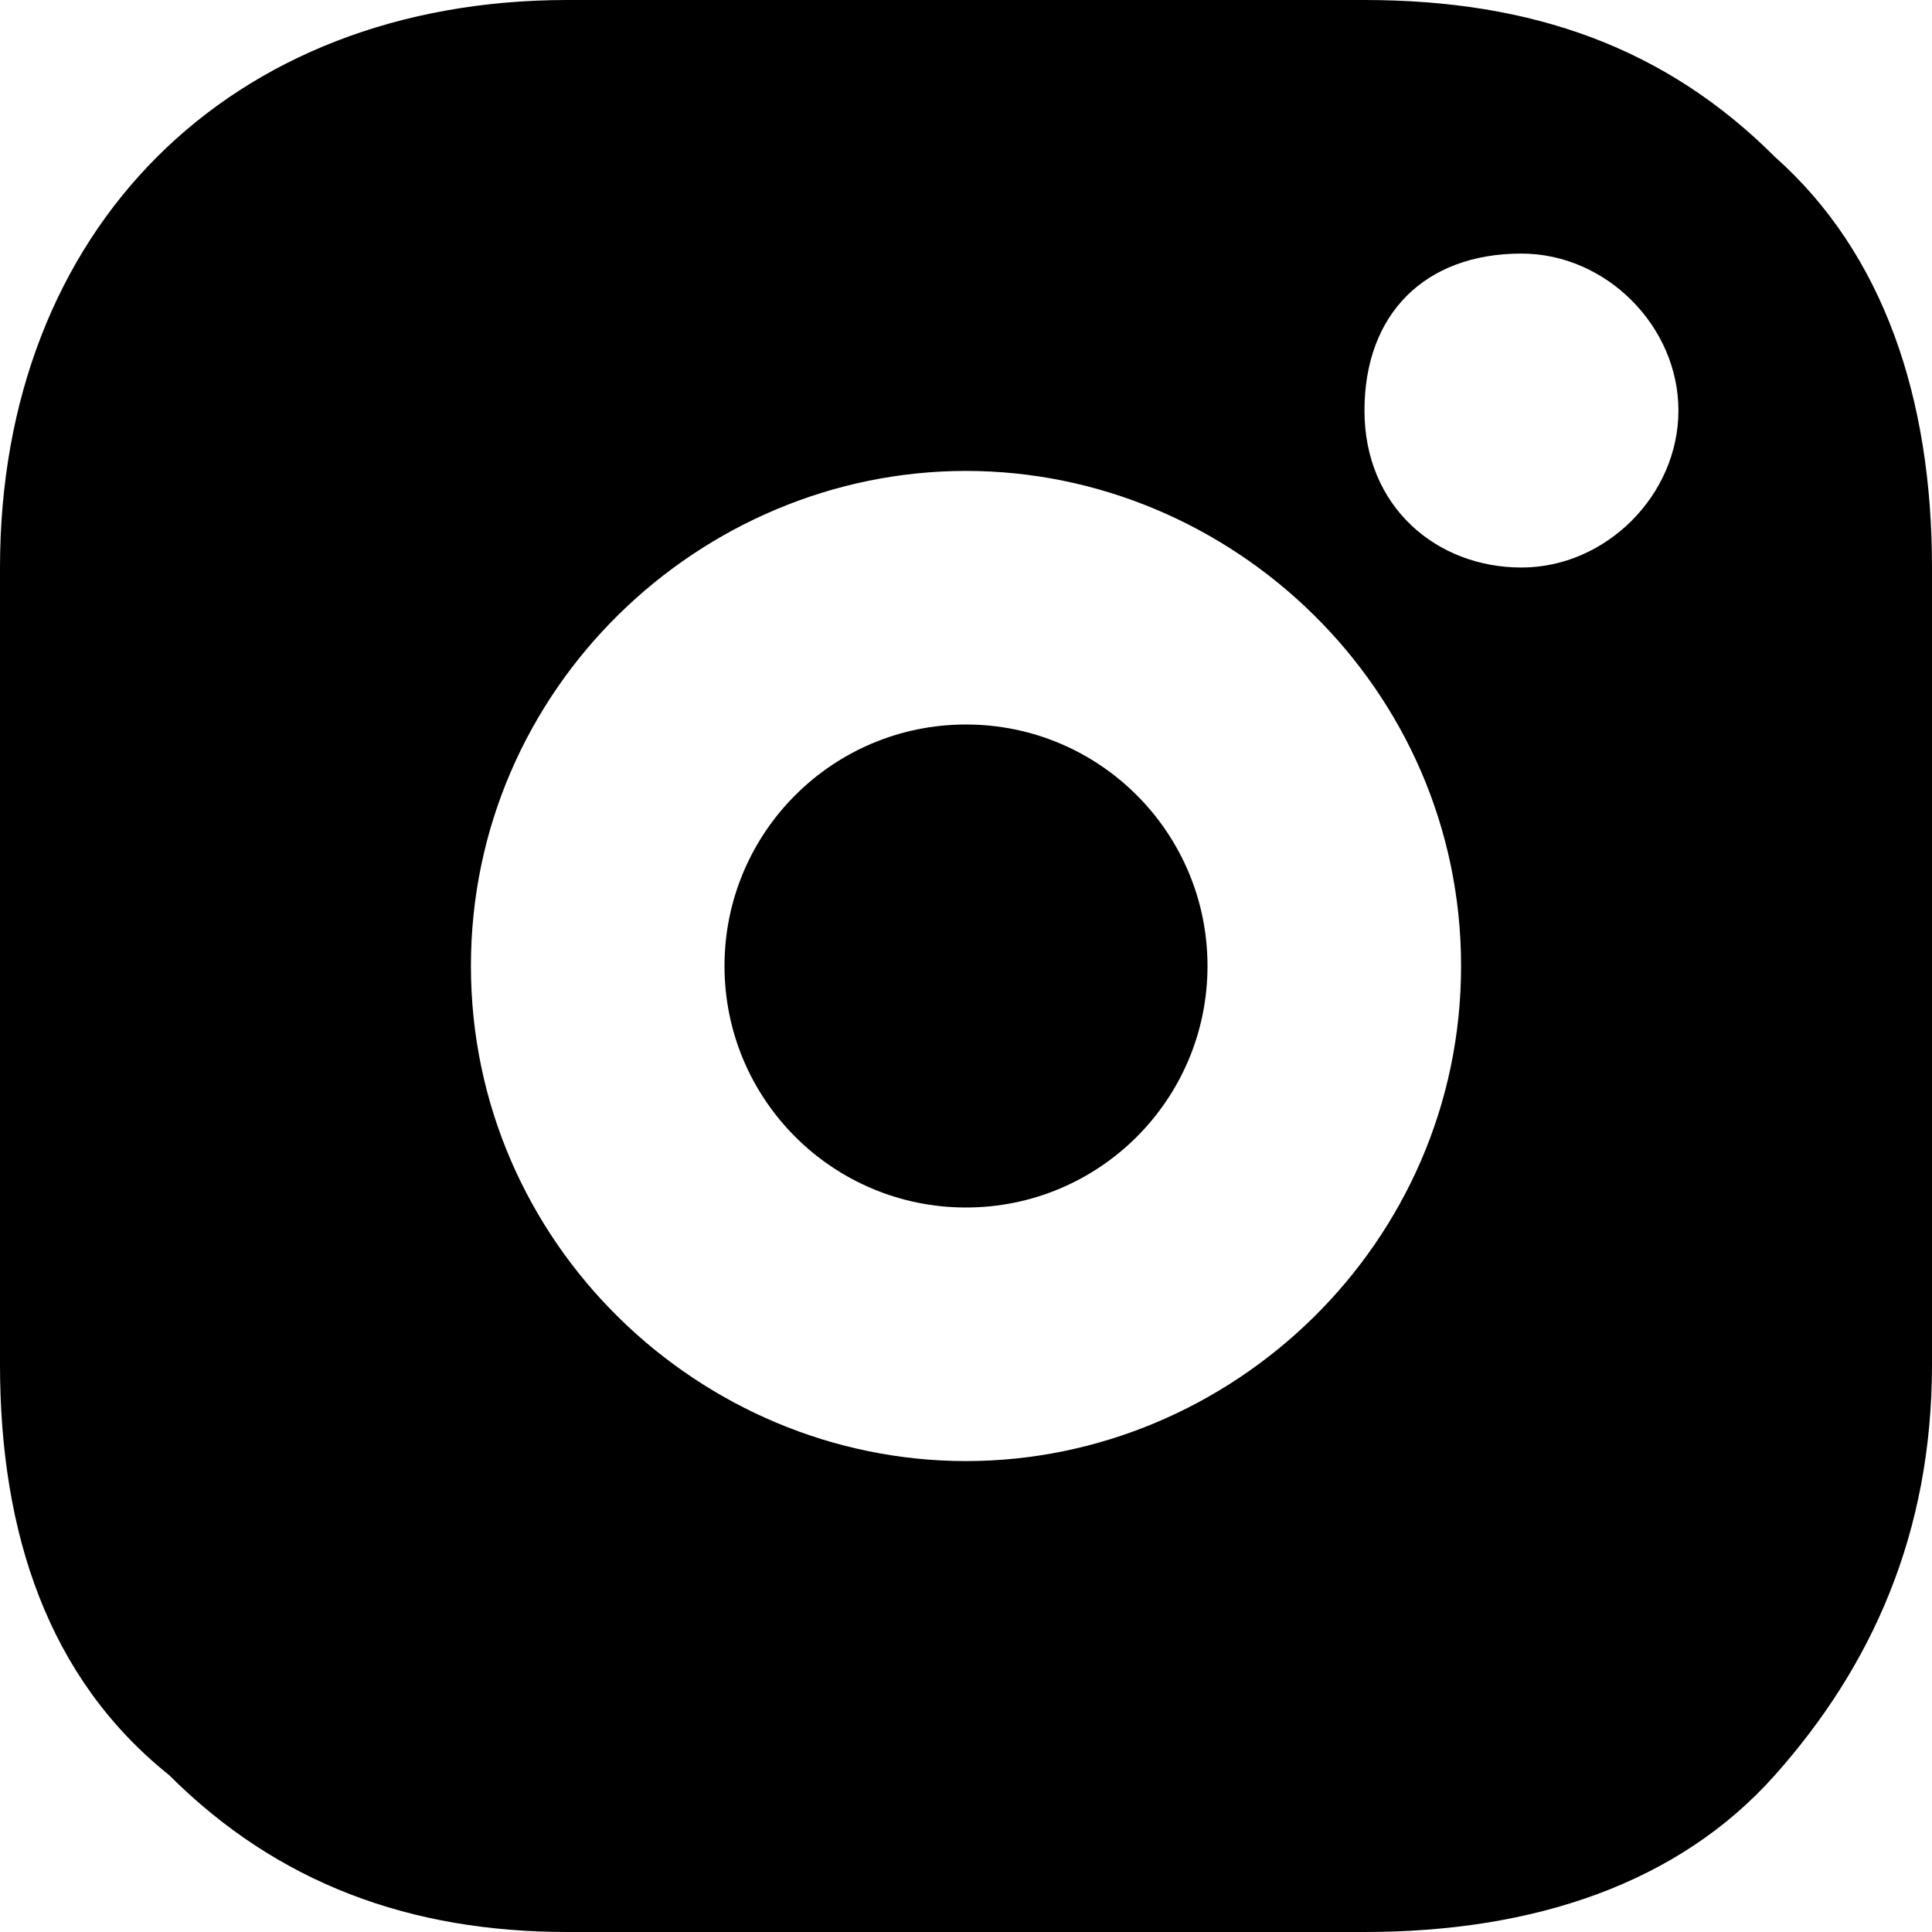
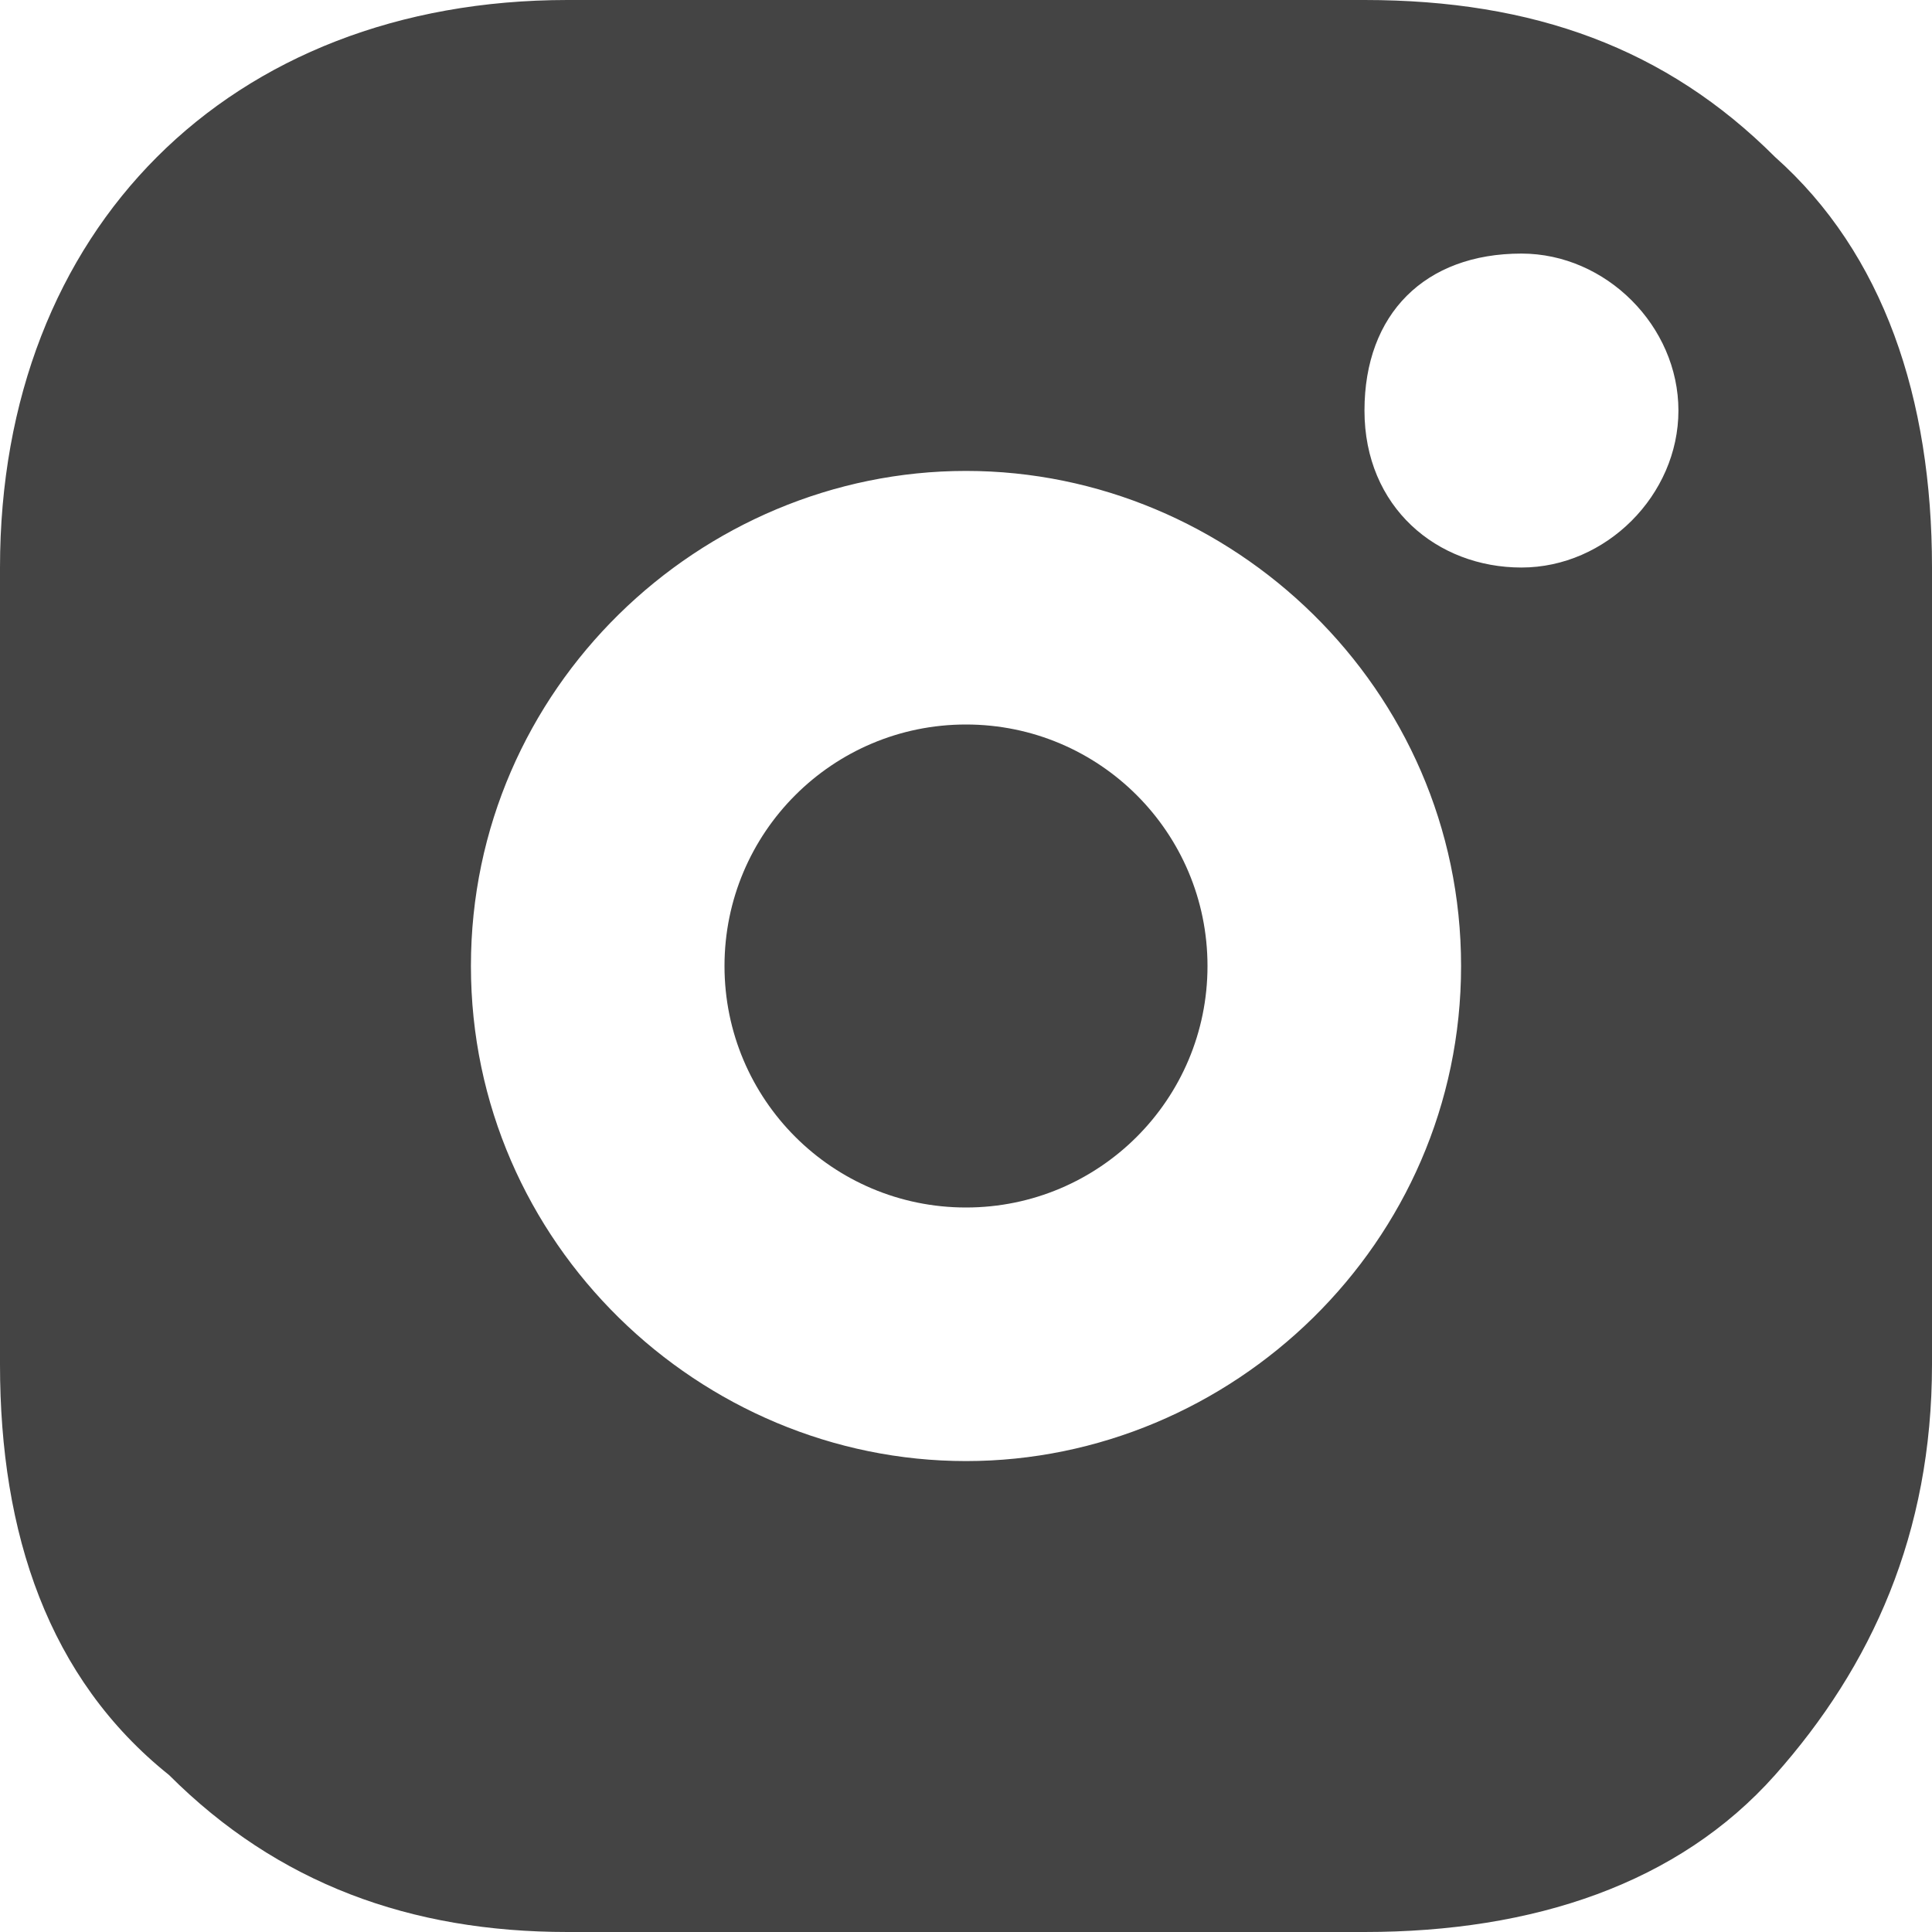
<svg xmlns="http://www.w3.org/2000/svg" width="16" height="16" viewBox="0 0 16 16" fill="none">
-   <path d="M8 10C9.105 10 10 9.105 10 8C10 6.895 9.105 6 8 6C6.895 6 6 6.895 6 8C6 9.105 6.895 10 8 10Z" fill="black" />
-   <path d="M14.7 1.3C13.8 0.4 12.7 0 11.3 0H4.7C1.9 0 0 1.9 0 4.7V11.3C0 12.7 0.4 13.9 1.4 14.7C2.3 15.6 3.4 16 4.7 16H11.3C12.7 16 13.9 15.6 14.7 14.7C15.5 13.8 16 12.7 16 11.3V4.7C16 3.3 15.6 2.1 14.7 1.3ZM8 12.1C5.8 12.1 3.9 10.3 3.9 8C3.9 5.7 5.8 3.9 8 3.9C10.2 3.9 12.1 5.7 12.1 8C12.1 10.3 10.2 12.1 8 12.1ZM12.6 4.7C11.9 4.7 11.3 4.2 11.3 3.4C11.3 2.6 11.8 2.1 12.6 2.1C13.3 2.1 13.9 2.7 13.9 3.4C13.9 4.1 13.3 4.7 12.6 4.7Z" fill="black" />
+   <path d="M8 10C9.105 10 10 9.105 10 8C10 6.895 9.105 6 8 6C6.895 6 6 6.895 6 8C6 9.105 6.895 10 8 10Z" fill="#444444" />
+   <path d="M14.7 1.3C13.8 0.4 12.7 0 11.3 0H4.7C1.9 0 0 1.9 0 4.7V11.3C0 12.7 0.4 13.9 1.4 14.7C2.3 15.6 3.4 16 4.7 16H11.3C12.7 16 13.9 15.6 14.7 14.7C15.5 13.8 16 12.7 16 11.3V4.7C16 3.3 15.6 2.1 14.7 1.3ZM8 12.1C5.8 12.1 3.9 10.3 3.9 8C3.9 5.7 5.8 3.9 8 3.9C10.2 3.9 12.1 5.7 12.1 8C12.1 10.3 10.2 12.1 8 12.1ZM12.6 4.7C11.9 4.7 11.3 4.2 11.3 3.4C11.3 2.6 11.8 2.1 12.6 2.1C13.3 2.1 13.9 2.7 13.9 3.4C13.9 4.1 13.3 4.7 12.6 4.7Z" fill="#444444" />
</svg>
